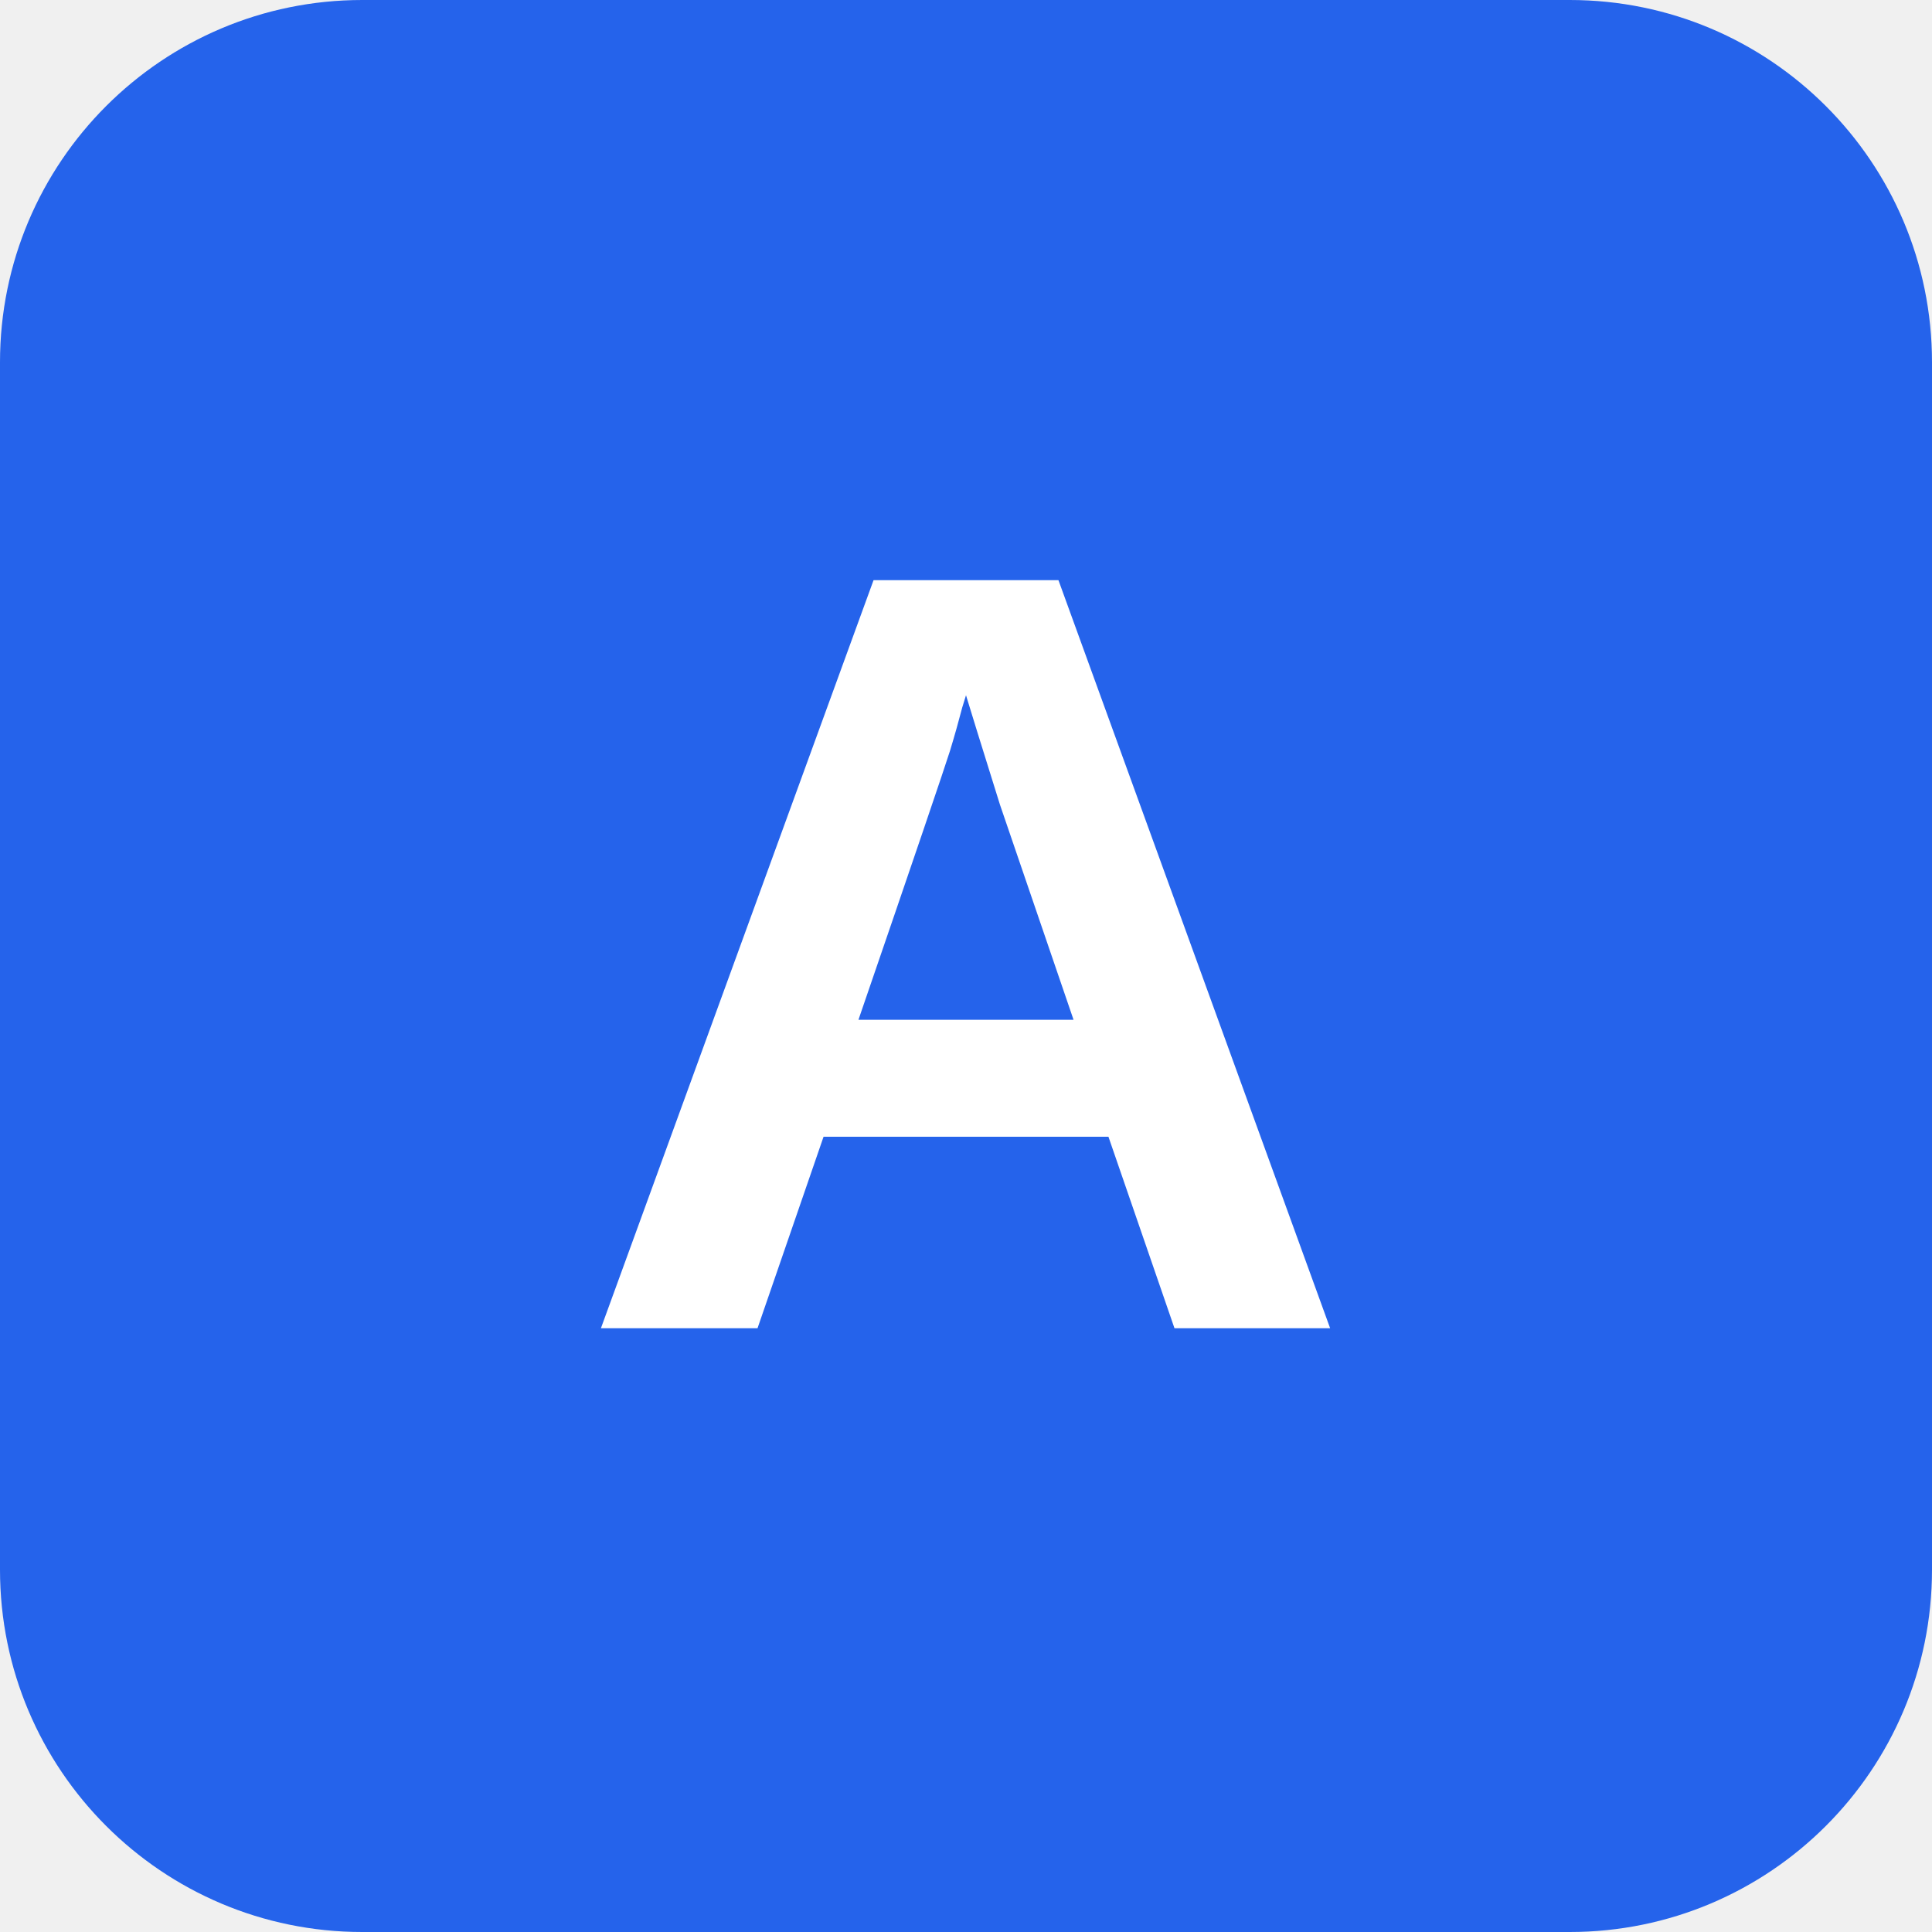
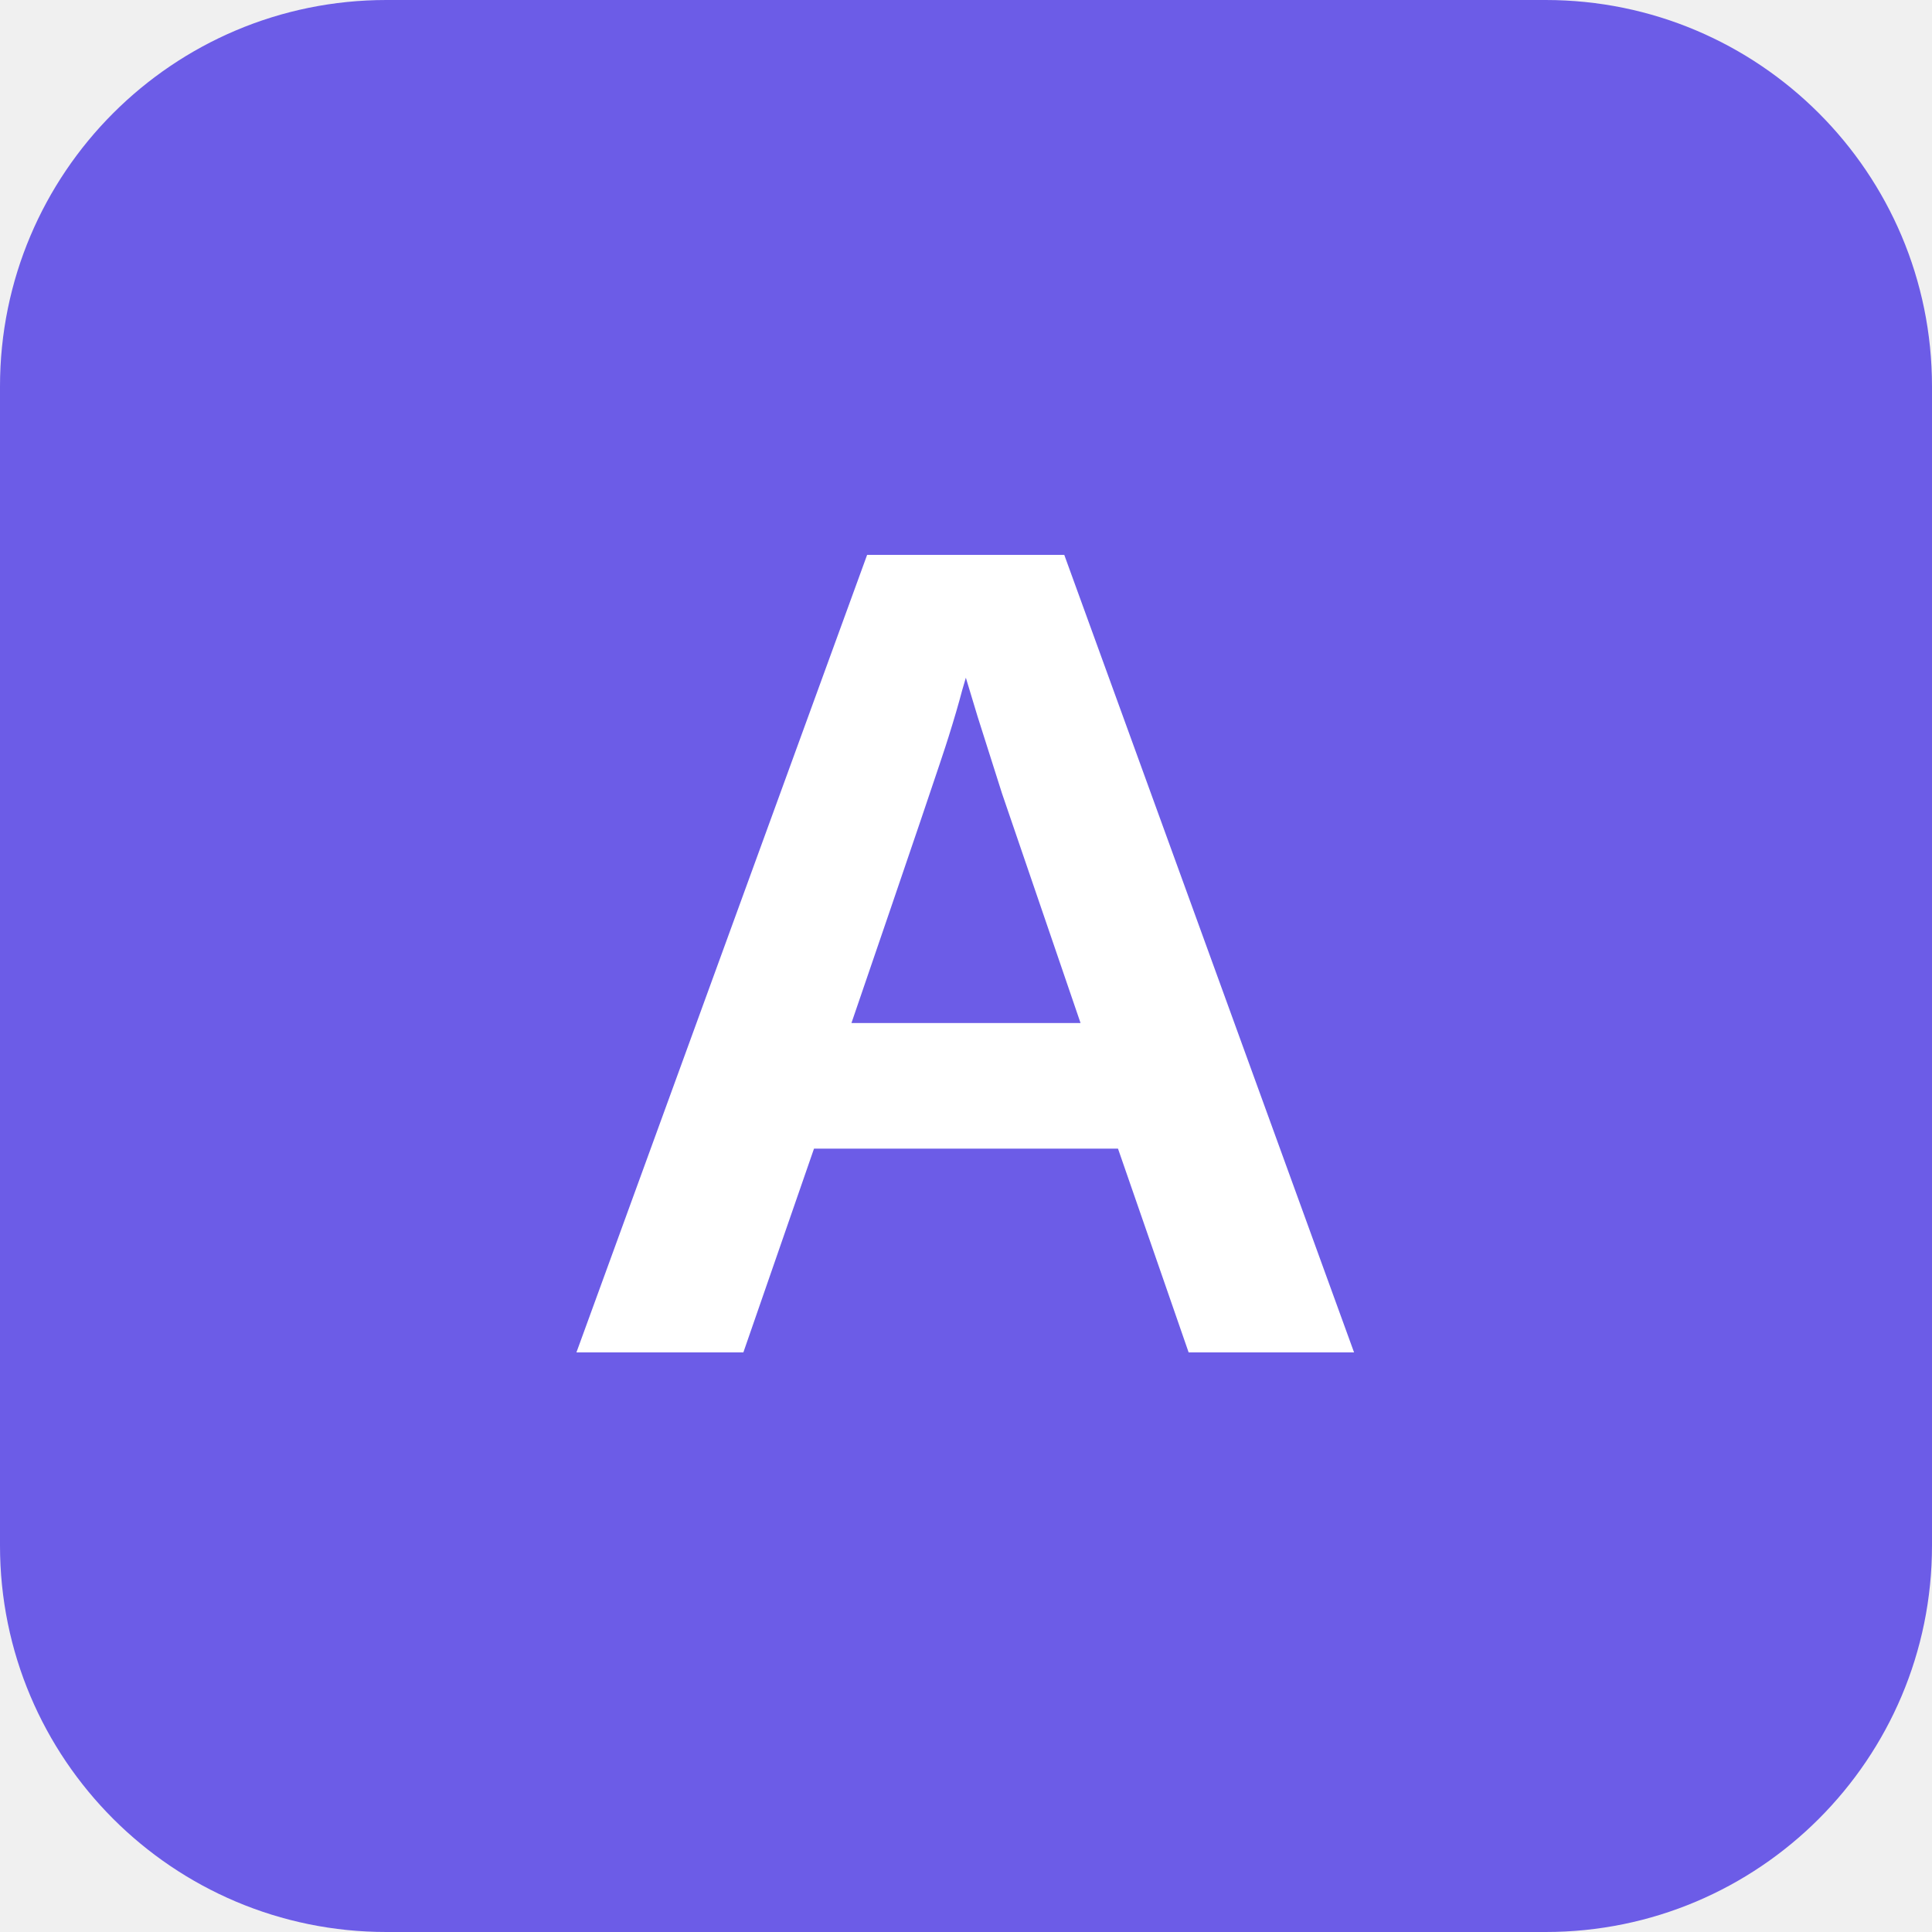
- <svg xmlns="http://www.w3.org/2000/svg" viewBox="0 0 32 32">
-   <rect width="32" height="32" rx="6" fill="#2563eb" />
-   <text x="16" y="22" font-family="Arial,sans-serif" font-size="18" font-weight="bold" fill="white" text-anchor="middle">A</text>
+ <svg xmlns="http://www.w3.org/2000/svg" viewBox="0 0 100 100">
+   <rect fill="#6c5ce7" width="100" height="100" rx="20" />
+   <text x="50" y="70" font-size="60" text-anchor="middle" fill="white" font-family="Arial, sans-serif" font-weight="bold">A</text>
</svg>
